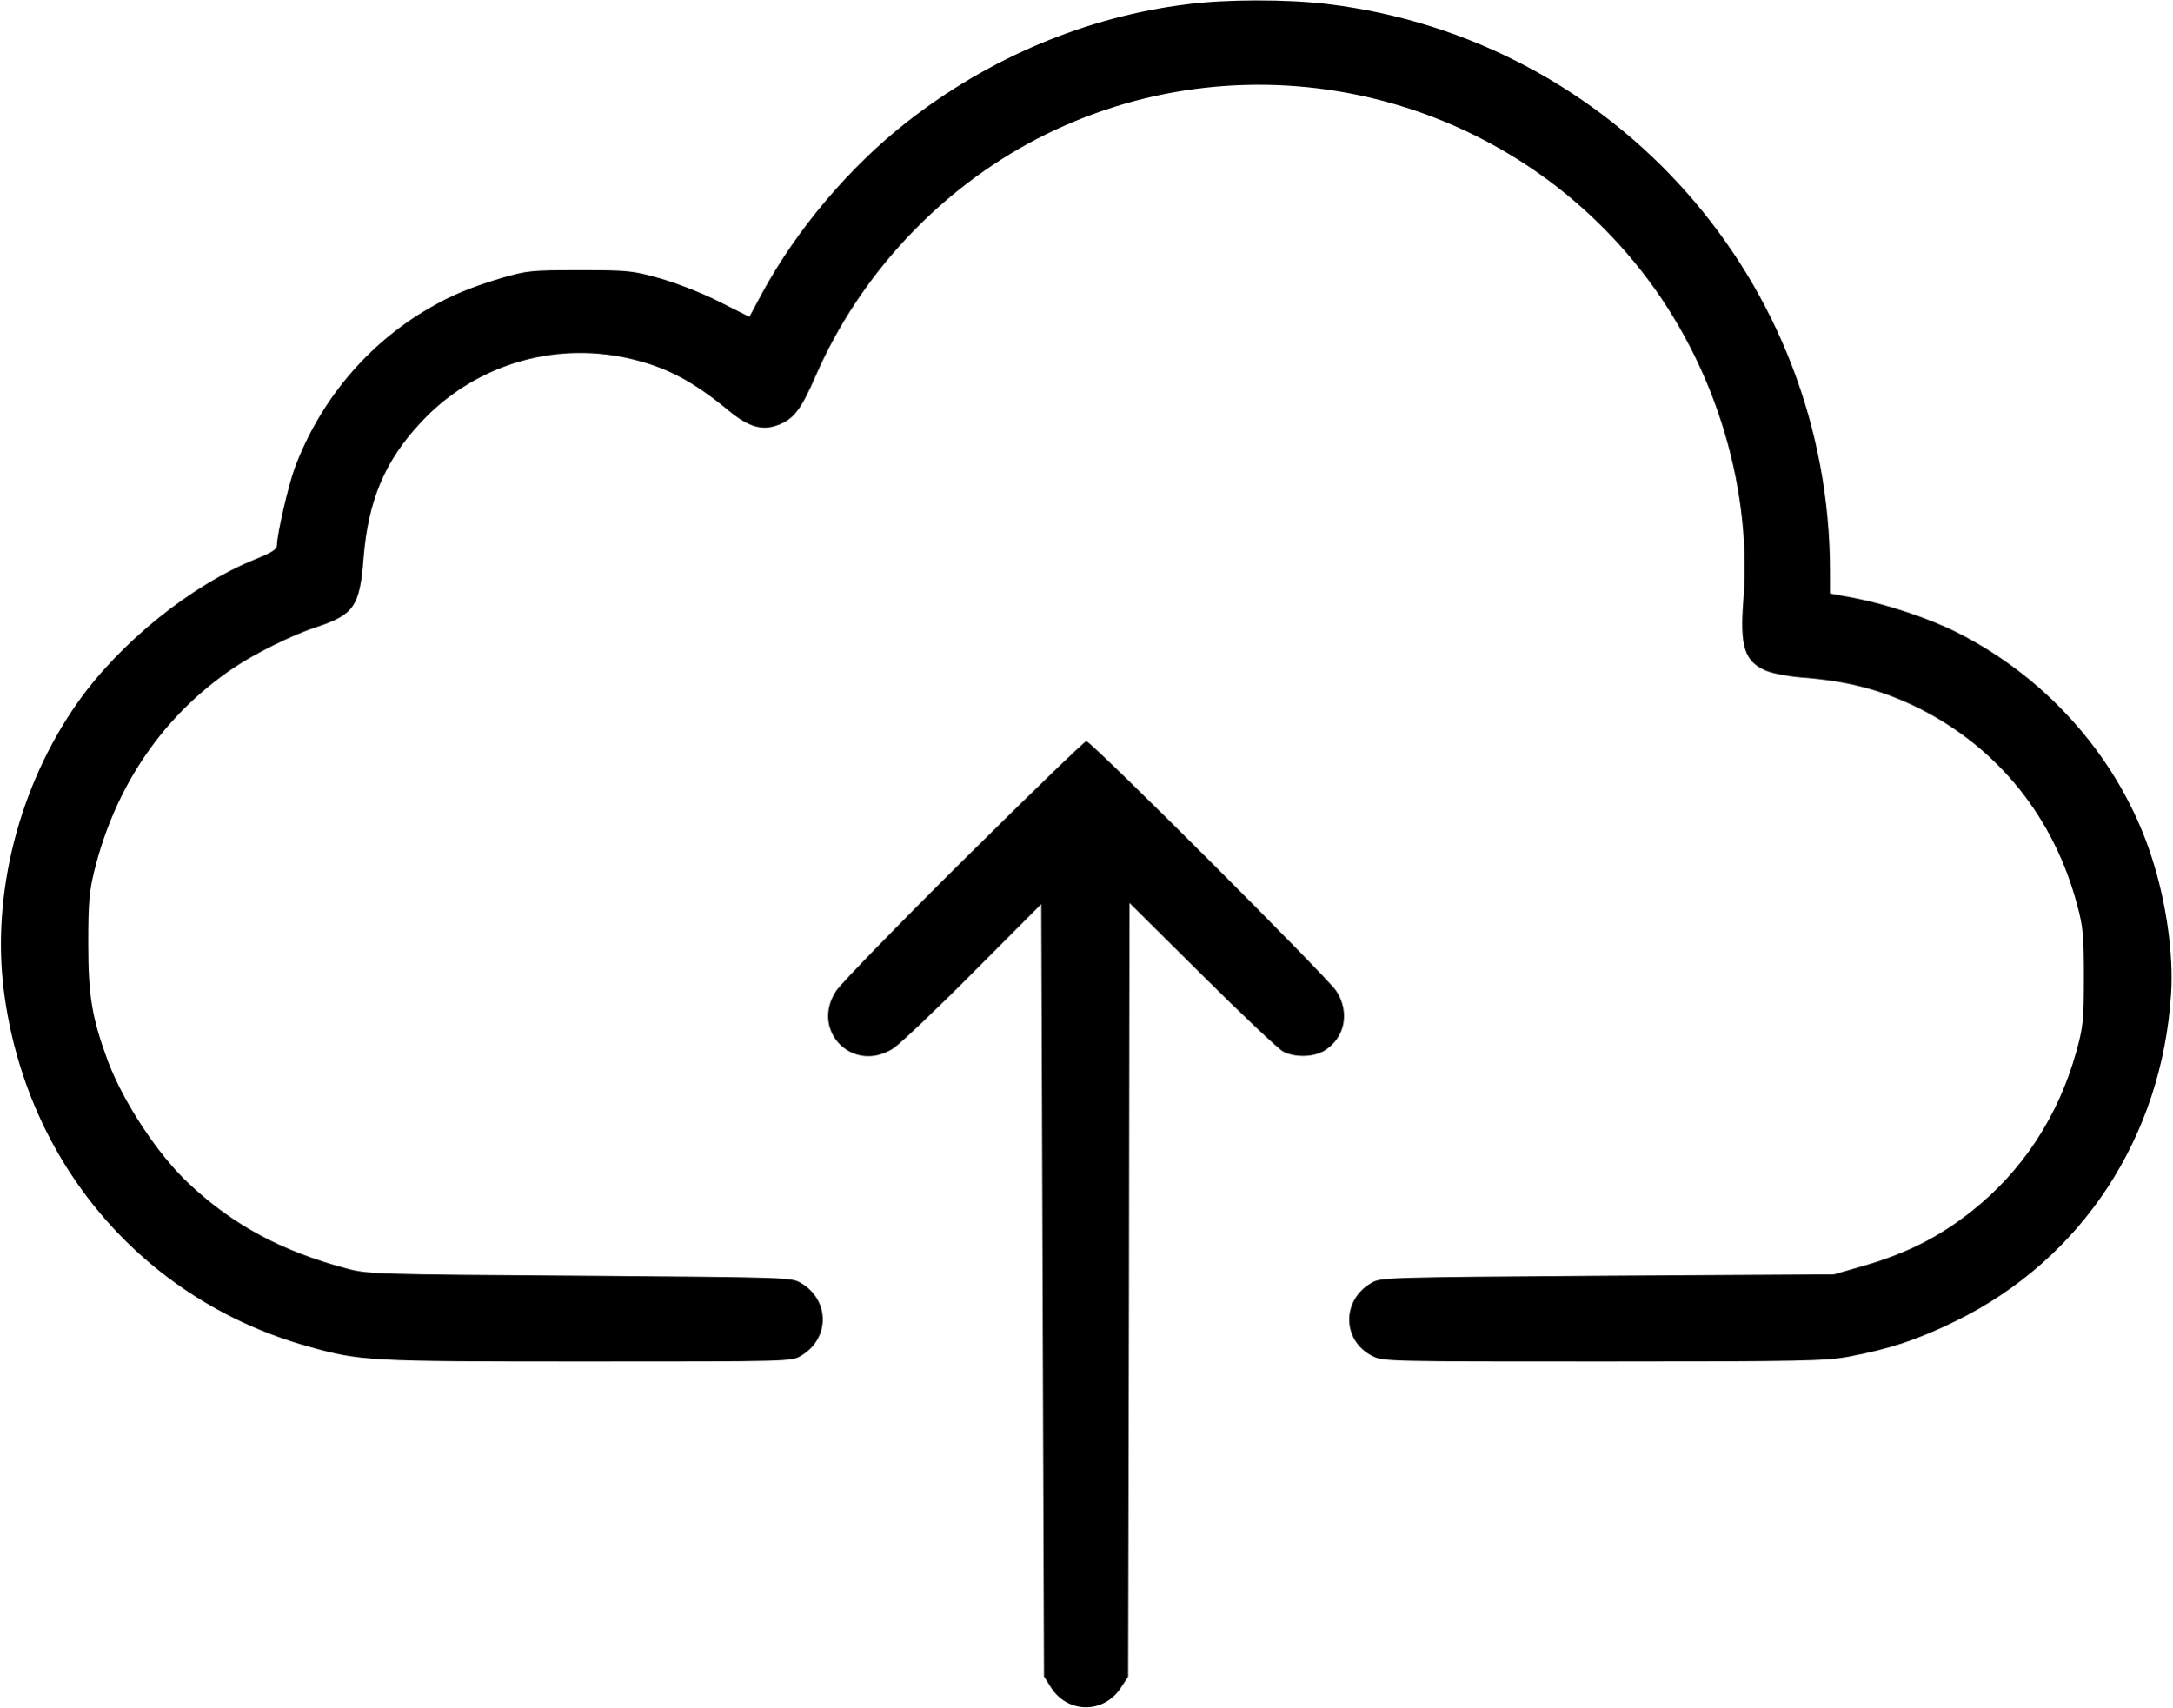
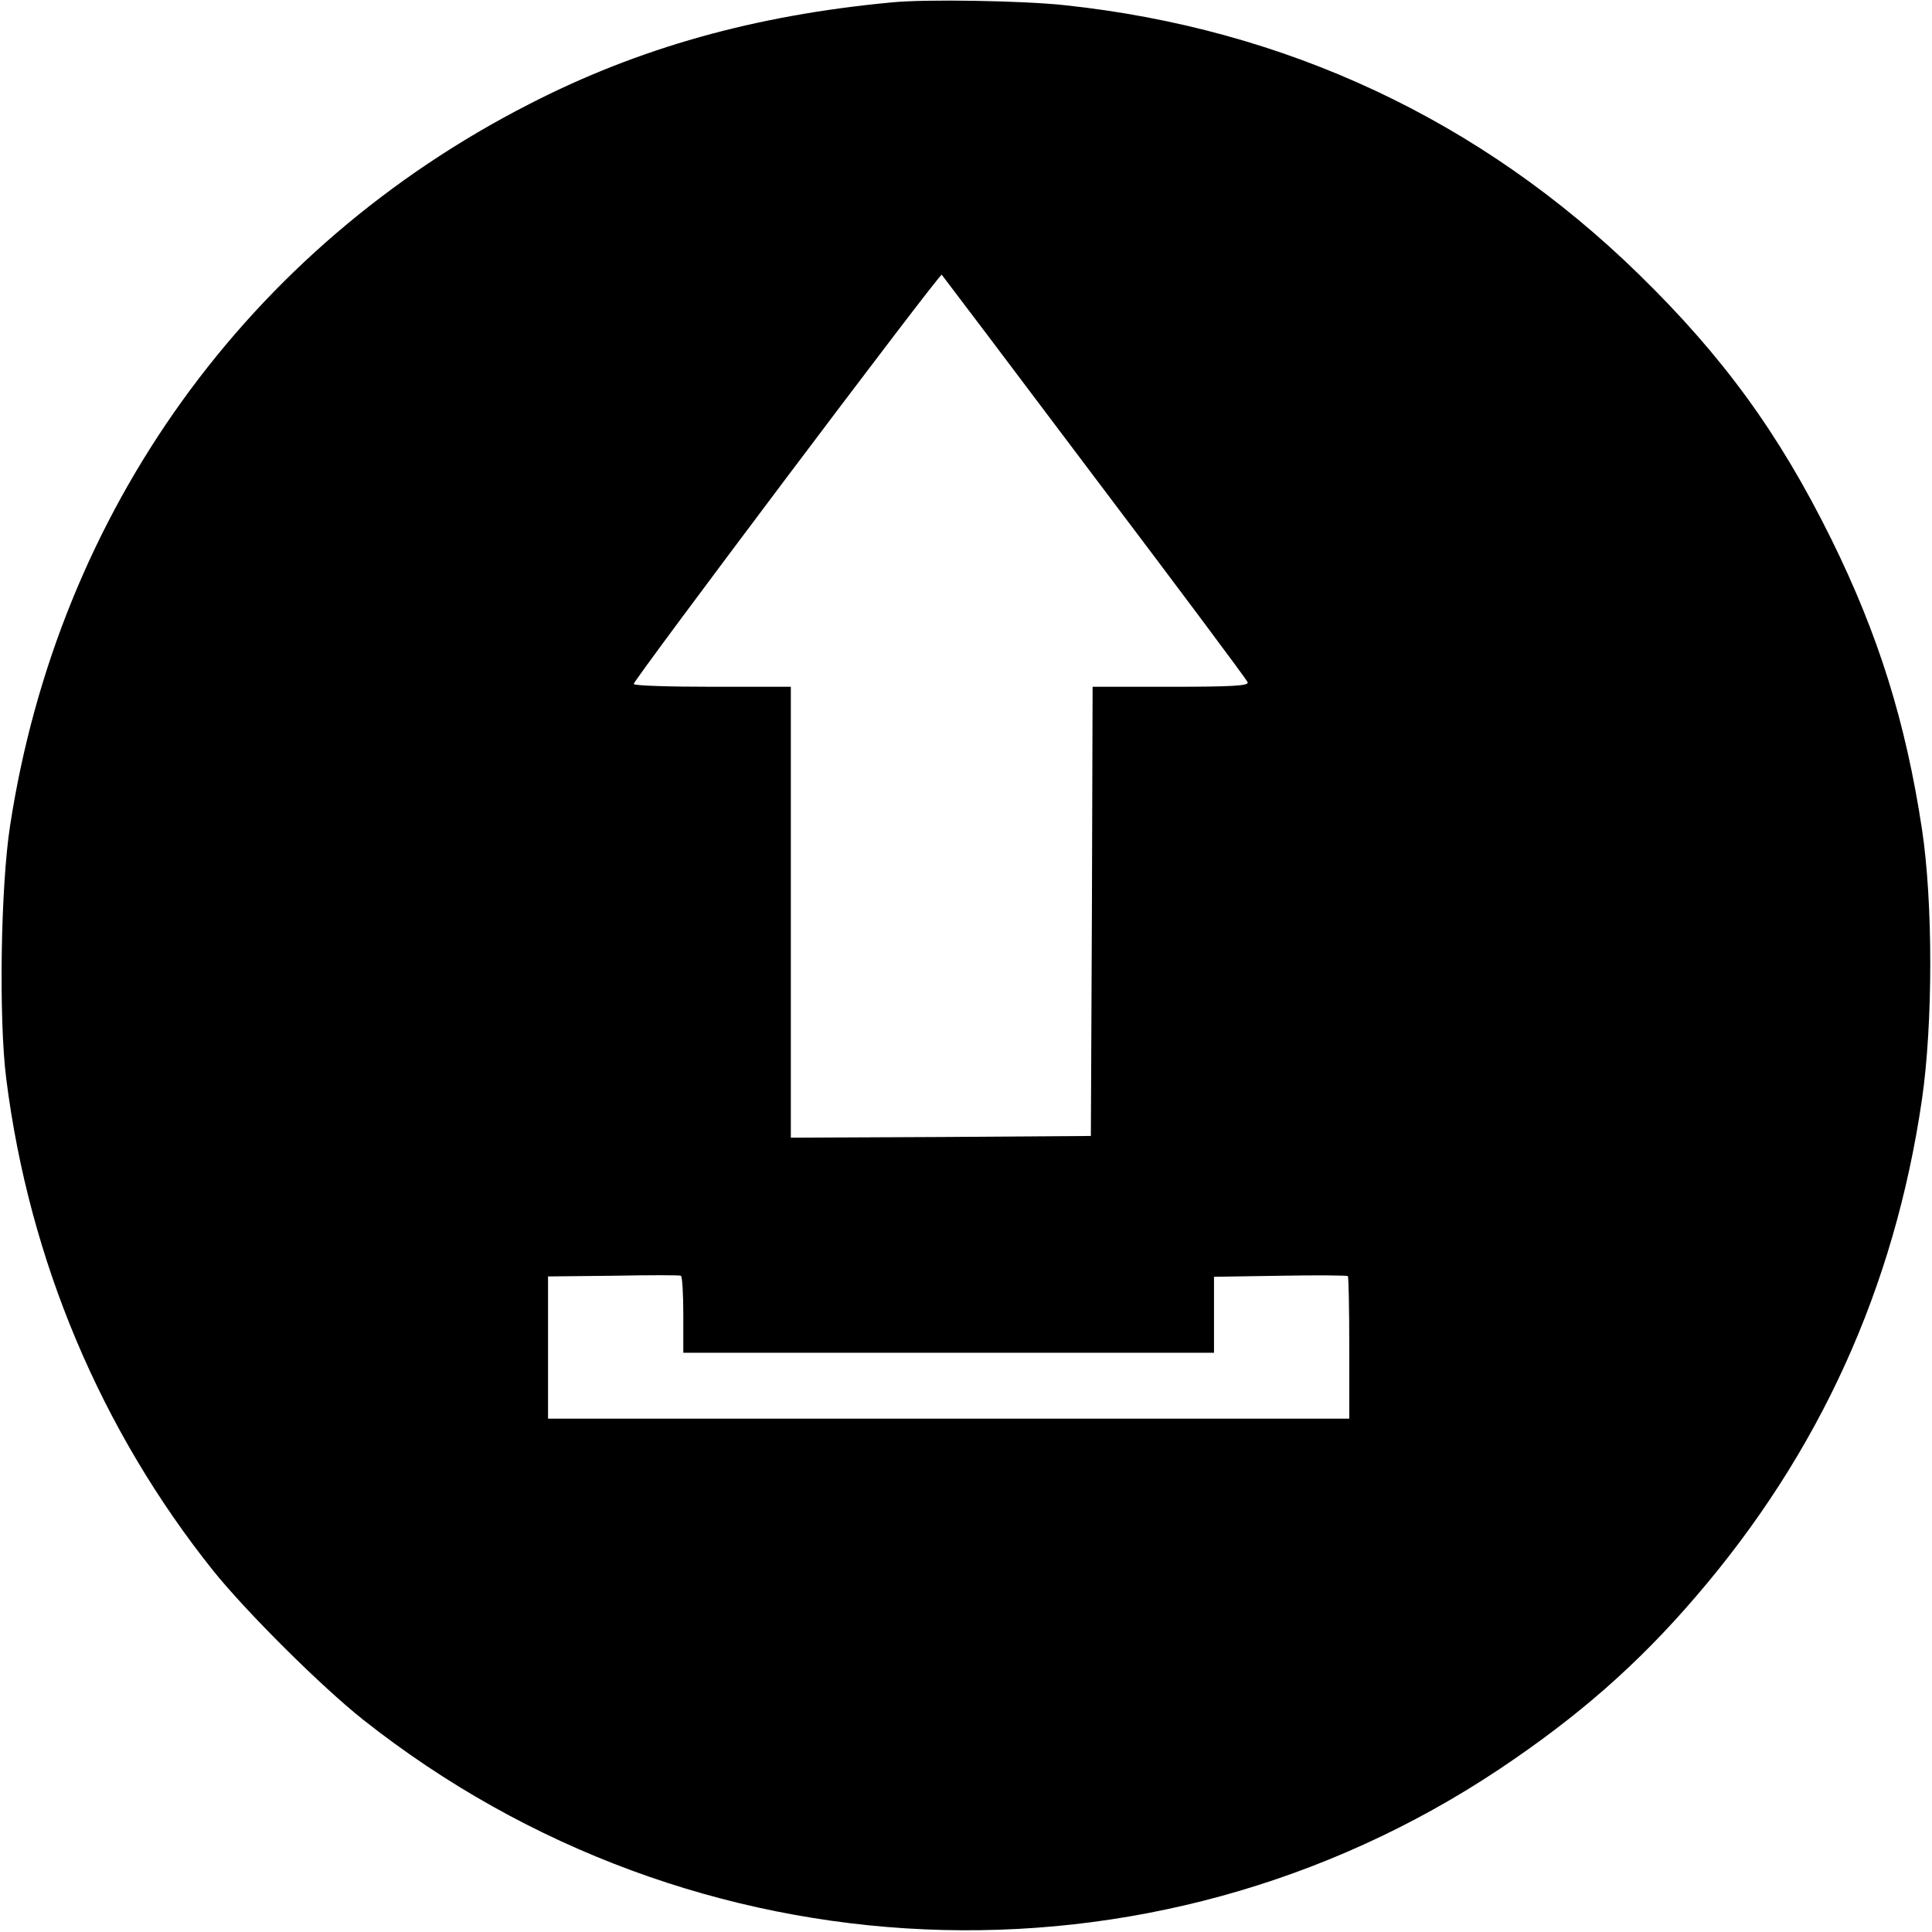
- <svg xmlns="http://www.w3.org/2000/svg" width="1066.667" height="838.667" version="1.0" viewBox="0 0 800 629">
-   <path d="M437 1.6c-36.9 4.6-72.8 19.7-102.8 43.2-21.2 16.5-40.8 39.7-53.6 63.3l-4.6 8.6-11.3-5.7c-6.2-3.1-15.9-6.9-21.7-8.5-9.9-2.8-11.5-3-29.5-3s-19.5.2-28.5 2.8c-11.7 3.5-18.9 6.5-27.1 11.3-22.6 13.1-40 33.9-49.3 58.6-2.4 6.4-6.6 24.7-6.6 28.6 0 1.5-1.8 2.7-7.8 5.1-23.8 9.6-50.1 30.8-65.7 53C7 289.5-3.1 329.1 1.4 364.8c8.1 63.6 51.3 114.1 111.9 131.1 19.6 5.5 21.9 5.6 103.2 5.6 73.9 0 75.1 0 78.5-2.1 10.7-6.3 10.7-20.5 0-26.8-3.4-2.1-5.1-2.1-81.5-2.7-75.6-.5-78.2-.6-86-2.7-23.6-6.3-41.6-15.9-57.8-31.1-11.5-10.7-24.3-30.1-30.1-45.6-5.7-15.6-7.1-23.6-7.1-43 0-15.3.4-19.3 2.3-27 7.8-31.3 25.4-57 51.1-74.4 7.8-5.3 21.7-12.2 30.3-15 14.2-4.7 16.3-7.6 17.7-25.6 1.7-21.1 7.8-35.7 21.1-49.9 19.4-20.9 48.2-29.8 76.1-23.7 13.9 3.1 23.9 8.3 37.2 19.3 7.4 6.1 12.4 7.6 18.4 5.3 5.7-2.2 8.4-5.8 13.7-18 16.2-37.2 45.6-68.7 81.6-87.4 74.5-38.6 166.3-19.7 219.9 45.4 28.5 34.5 43.5 80.9 40.2 124.3-1.4 17.3.4 22.8 8.2 26.2 2.3 1 8 2.1 12.7 2.5 17.7 1.3 30.3 4.7 44 11.5 29.1 14.7 49.6 40.3 58.1 72.6 2.1 7.7 2.4 11.2 2.4 26.4 0 16-.3 18.3-2.8 27.4-6.6 23.7-19.8 43.9-38.5 58.7-12.2 9.7-24.5 15.9-41.7 20.7l-9 2.6-83.5.5c-81.9.6-83.6.6-87 2.7-11 6.4-10.7 21.3.5 26.9 3.9 2 6 2 85 2 73.7 0 81.9-.2 90.5-1.8 14.9-2.8 25.5-6.3 39.5-13.2 46.2-22.7 75.7-67.6 79.1-120.3 1-14.6-1.8-34.2-7.2-50.7-11.4-35.2-37.8-65.6-71.7-82.6-10.1-5.1-25.7-10.3-37.5-12.6l-9.2-1.7v-8.1c0-106.6-79.2-196.1-185-209-14.9-1.8-37.5-1.8-52 .1z" />
-   <path d="M354.9 316.7c-24.2 24-45.3 45.7-46.9 48.2-9.8 14.7 6.2 30.9 21.1 21.2 2.4-1.6 15.7-14.2 29.4-28l25-25.1.5 142.2.5 142.3 2.4 3.8c6.1 9.9 19.5 10.1 25.9.4l2.7-4.1.3-142.5.2-142.5 26.8 26.6c14.7 14.6 28.1 27.3 29.9 28.2 4.4 2.2 11.1 2 15.1-.4 7.6-4.7 9.5-14.2 4.3-22.1-3.5-5.2-90.2-91.9-92-91.9-.7 0-21 19.7-45.2 43.7z" />
+ <svg xmlns="http://www.w3.org/2000/svg" width="742.667" height="742.667" version="1.0" viewBox="0 0 557 557">
+   <path d="M257 .7C217.6 4.4 184.1 13.8 152.6 30 71.4 71.5 16.8 147.4 2.9 238.1.2 255.5-.4 293.7 1.8 311c6.6 52.3 27.3 101.4 59.8 142 9.6 11.9 31 33.2 43.1 42.8 95.2 75.3 227.2 81.1 327.5 14.3 22.9-15.3 40.1-30.4 56.8-49.9 35.6-41.4 57.2-89 65.1-143.2 3.2-21.9 3.2-57 0-78-4.7-30.9-12.5-55.9-26.1-83.5-15-30.4-31.2-52.7-55.6-76.5C426.9 34.6 370.7 8.3 307 1.5 295.1.2 266.7-.3 257 .7zm58.5 136.8c24.1 31.9 44 58.5 44.2 59.2.4 1-4.3 1.3-22.1 1.3H315l-.2 64.7-.3 64.8-43.2.3-43.3.2V198h-22.4c-12.4 0-22.7-.3-22.9-.8-.4-.7 88.3-118.6 88.8-118 .2.2 20 26.4 44 58.3zM197 379.1V390h153v-21.9l19.1-.3c10.5-.2 19.3-.1 19.5.1.2.2.4 9.6.4 20.8V409H158v-41l18.8-.2c10.3-.2 19-.2 19.5 0 .4.2.7 5.2.7 11.3z" />
</svg>
